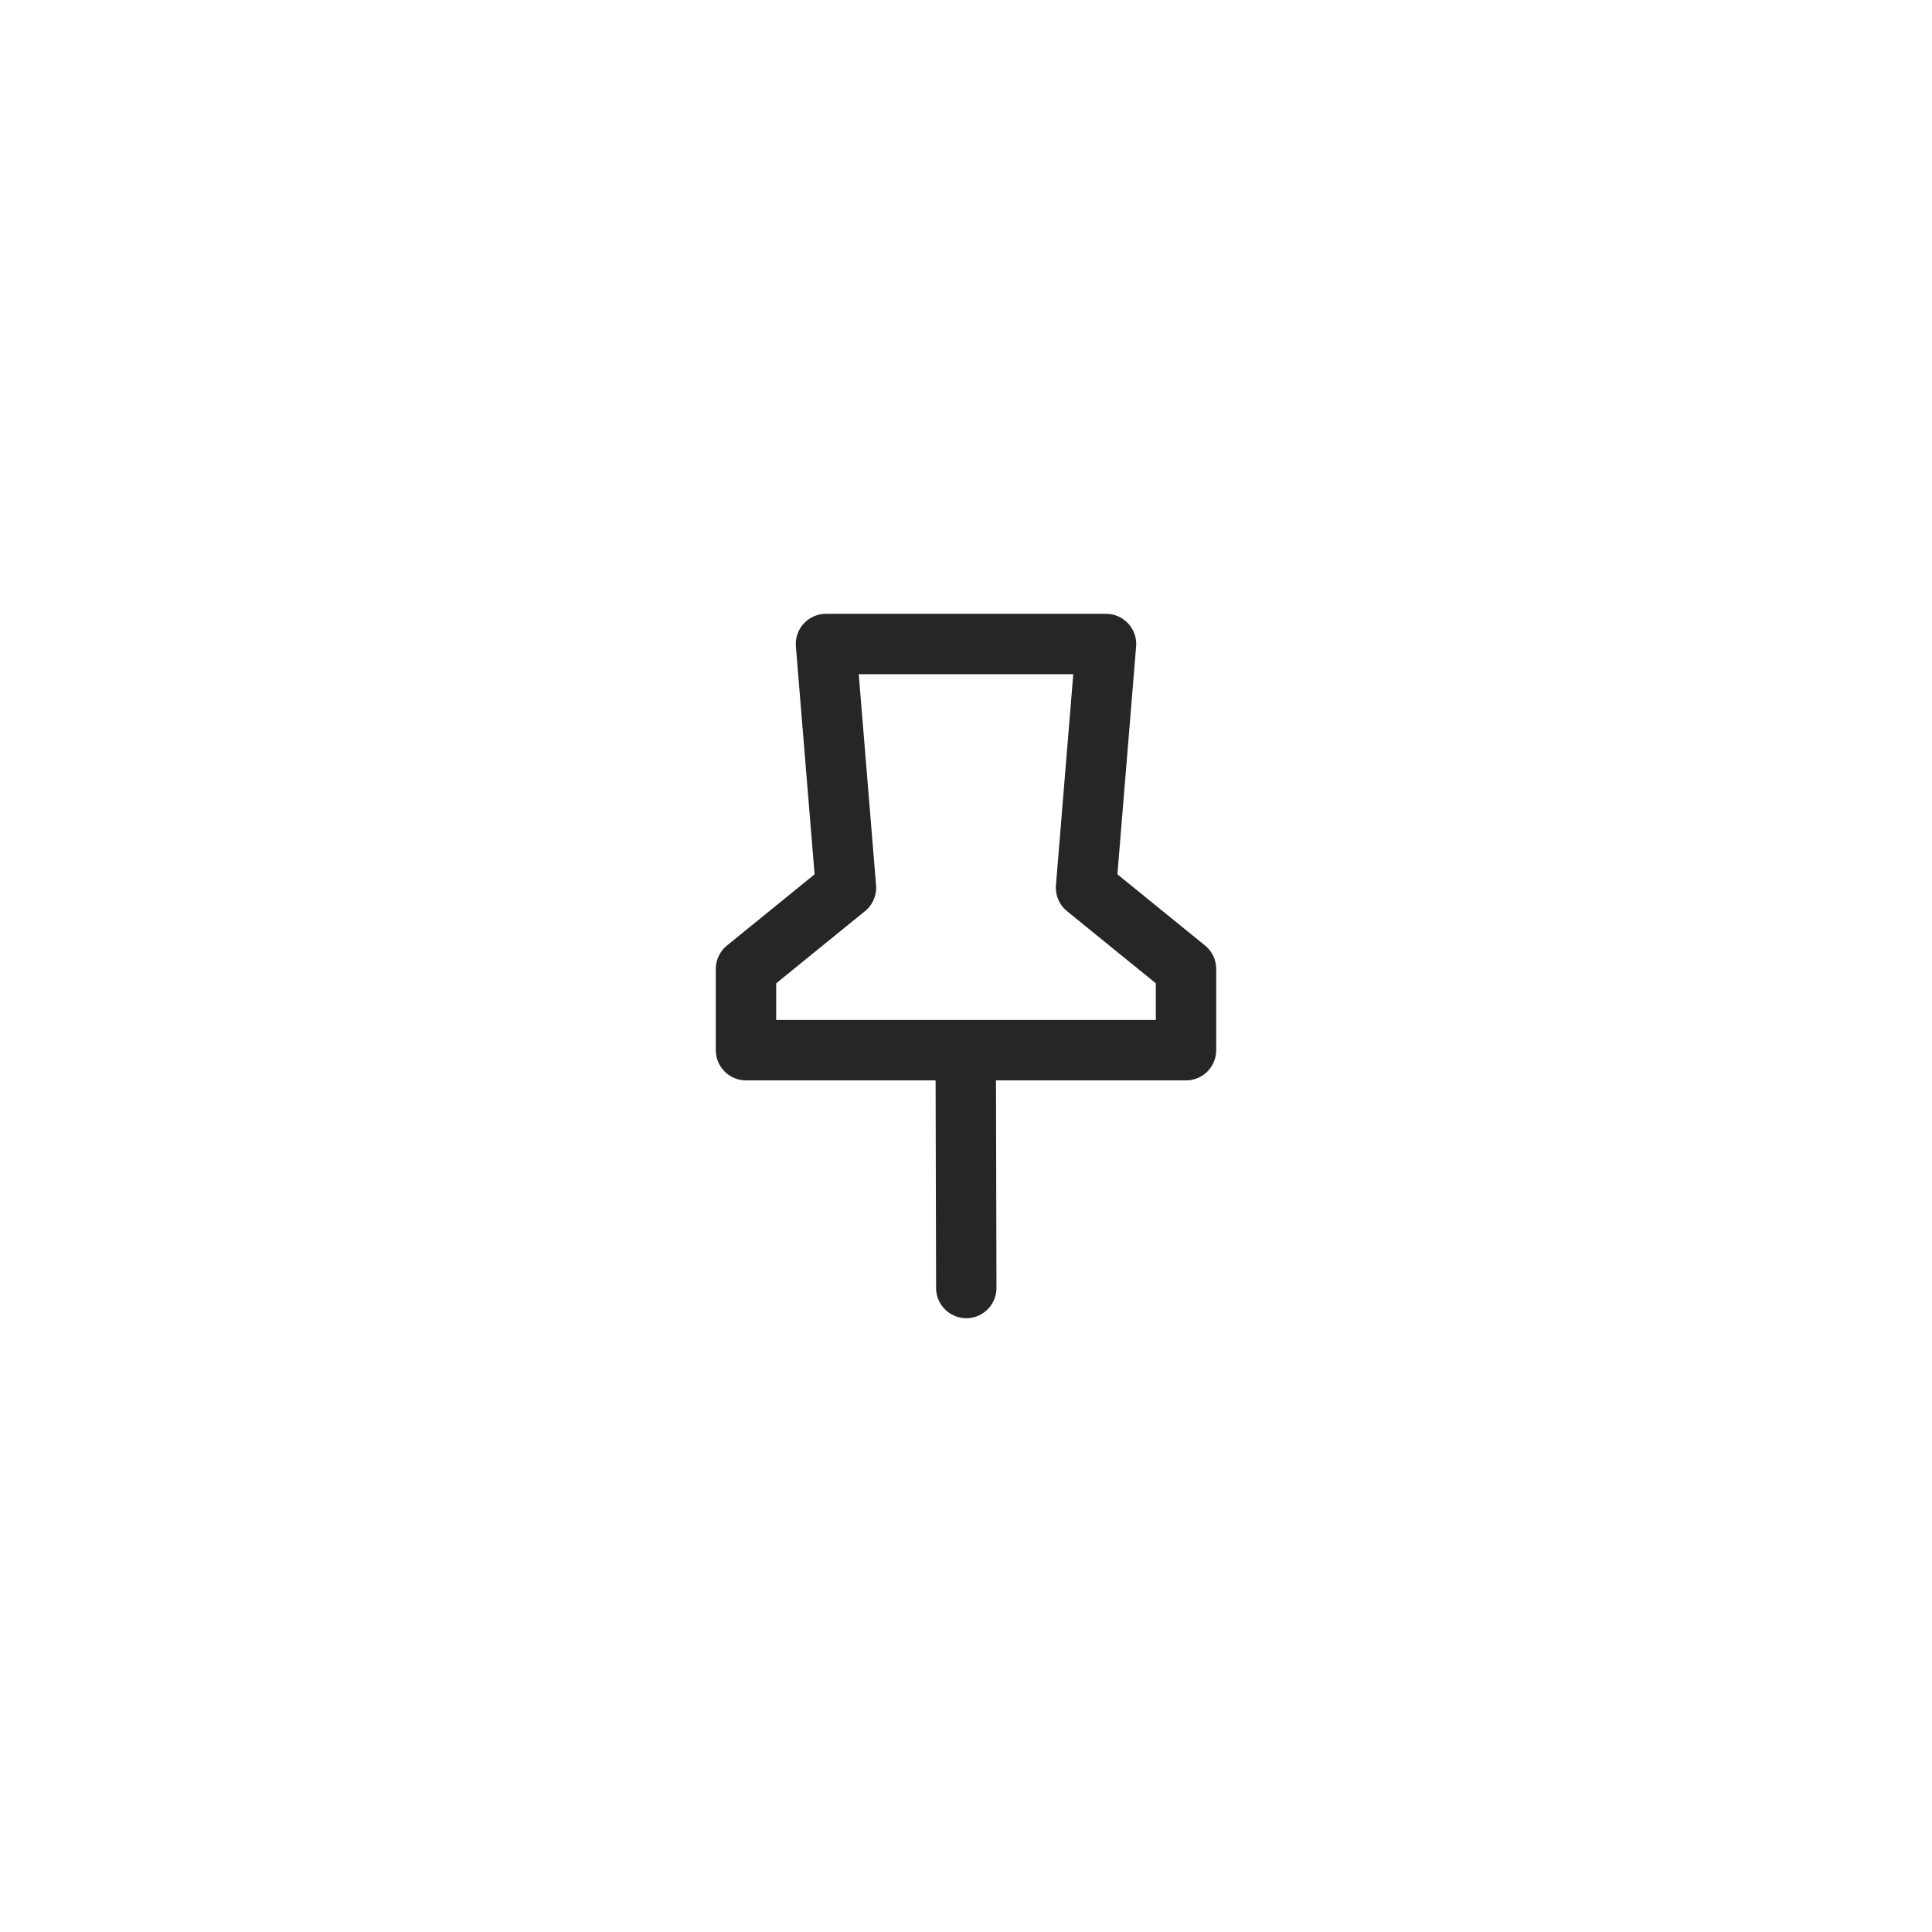
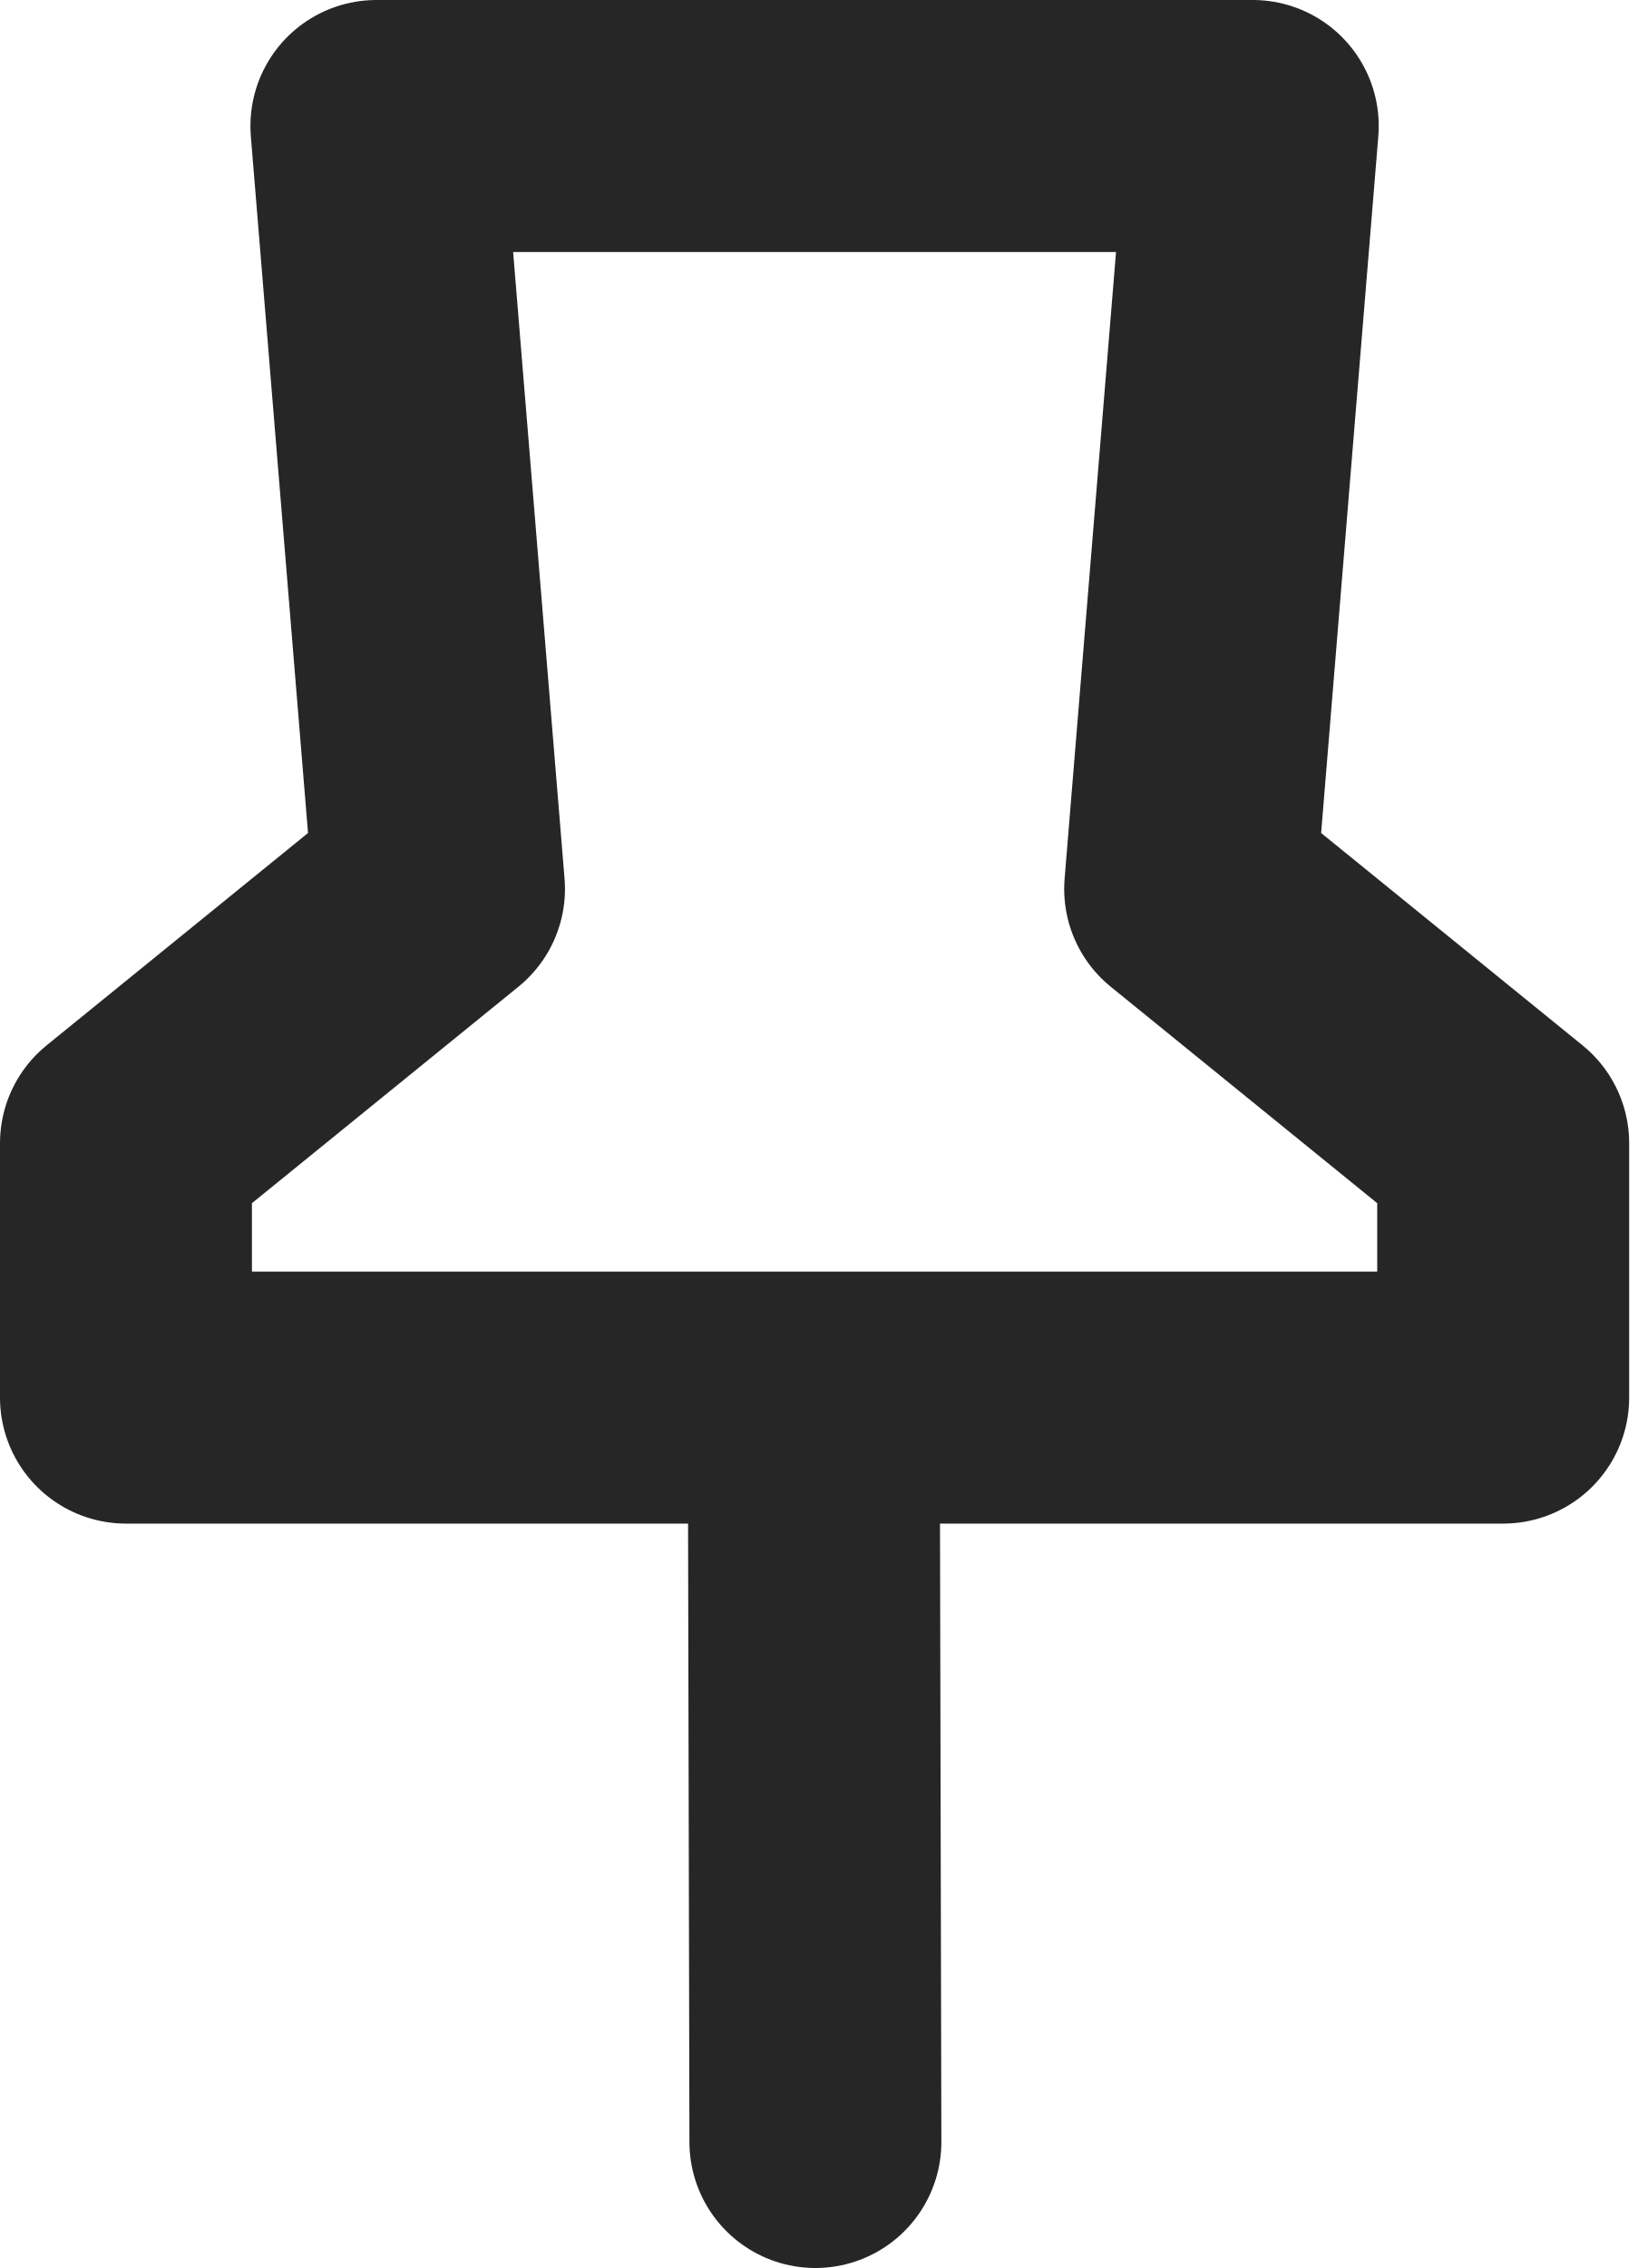
- <svg xmlns="http://www.w3.org/2000/svg" width="48" height="48" viewBox="0 0 48 48" fill="none">
-   <g id="Note knapper ikoner">
-     <g id="pin">
-       <g id="Frame 276">
-         <path id="Vector" d="M23.993 26.092L24.007 32M29.466 26.092H18.534V24.073L21.018 22.055L20.521 16H27.479L26.982 22.055L29.466 24.073L29.466 26.092Z" stroke="#262626" stroke-width="1.5" stroke-linecap="round" stroke-linejoin="round" />
-       </g>
-     </g>
-   </g>
+ <svg xmlns="http://www.w3.org/2000/svg" width="13" height="18" viewBox="0 0 13 18" fill="none">
+   <path d="M6.46 11.092L6.473 17M11.933 11.092H1V9.073L3.485 7.055L2.988 1H9.945L9.448 7.055L11.933 9.073L11.933 11.092Z" stroke-width="2" stroke-linecap="round" stroke-linejoin="round" stroke="#262626" />
</svg>
